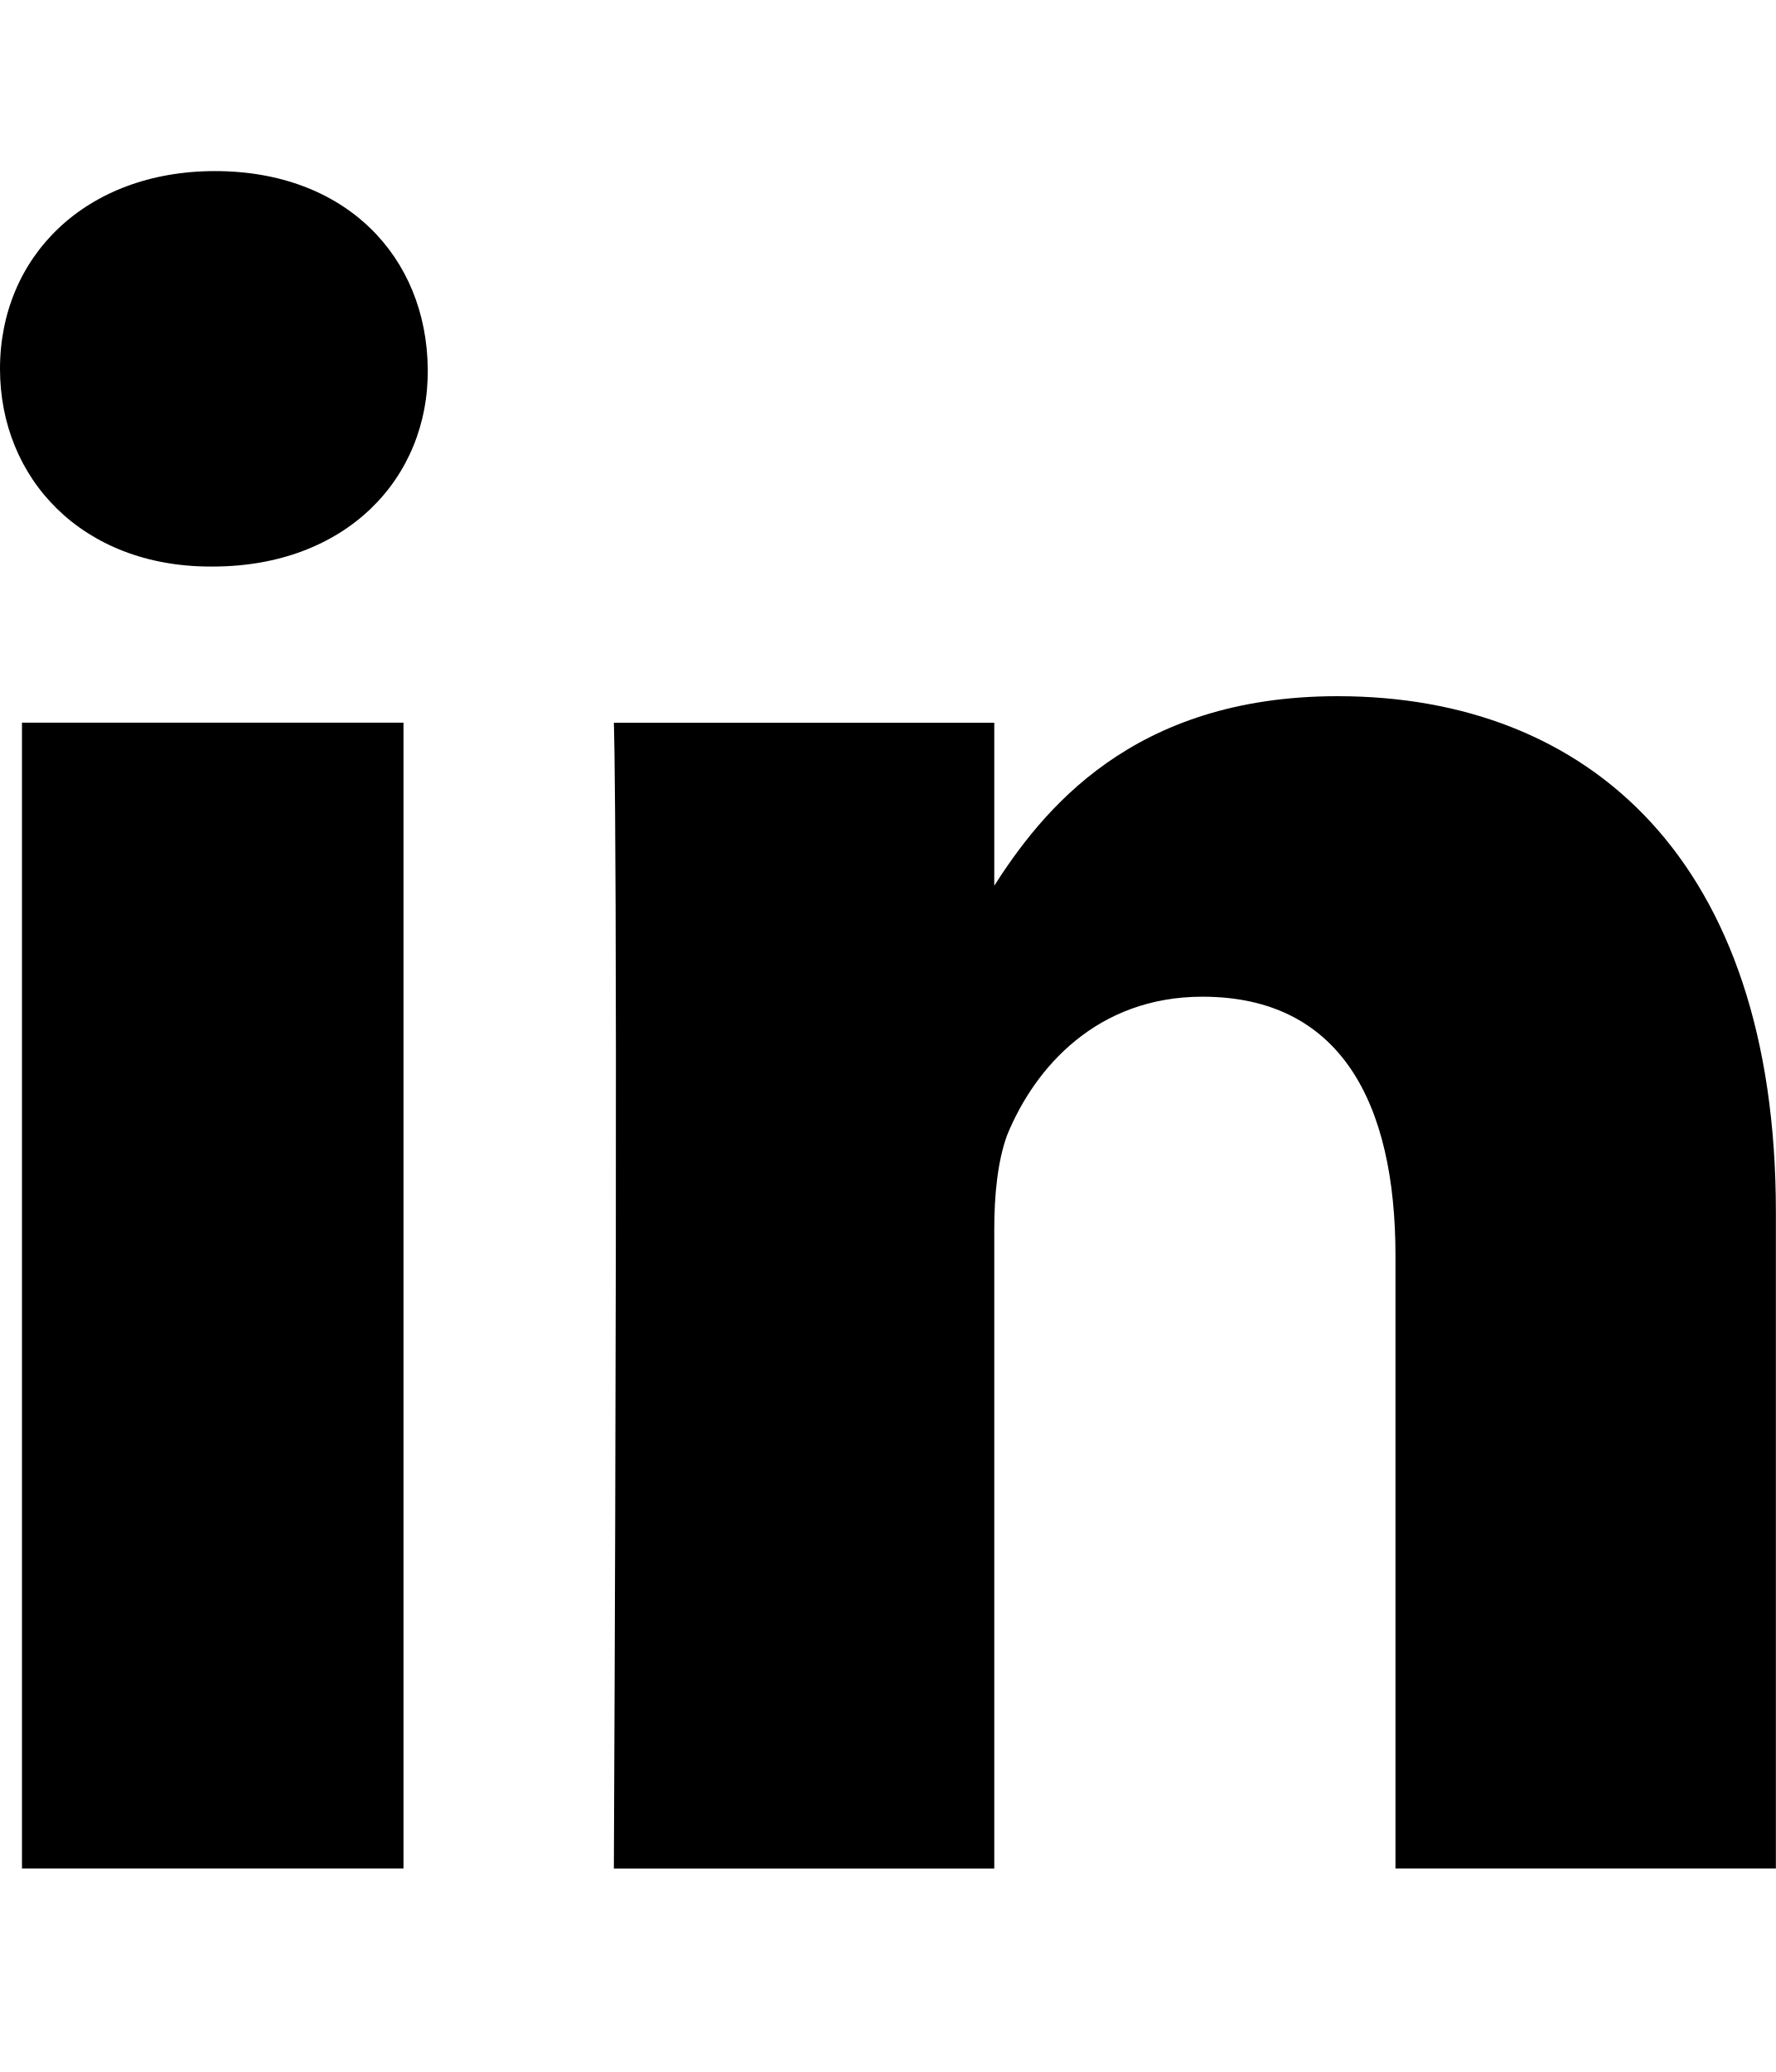
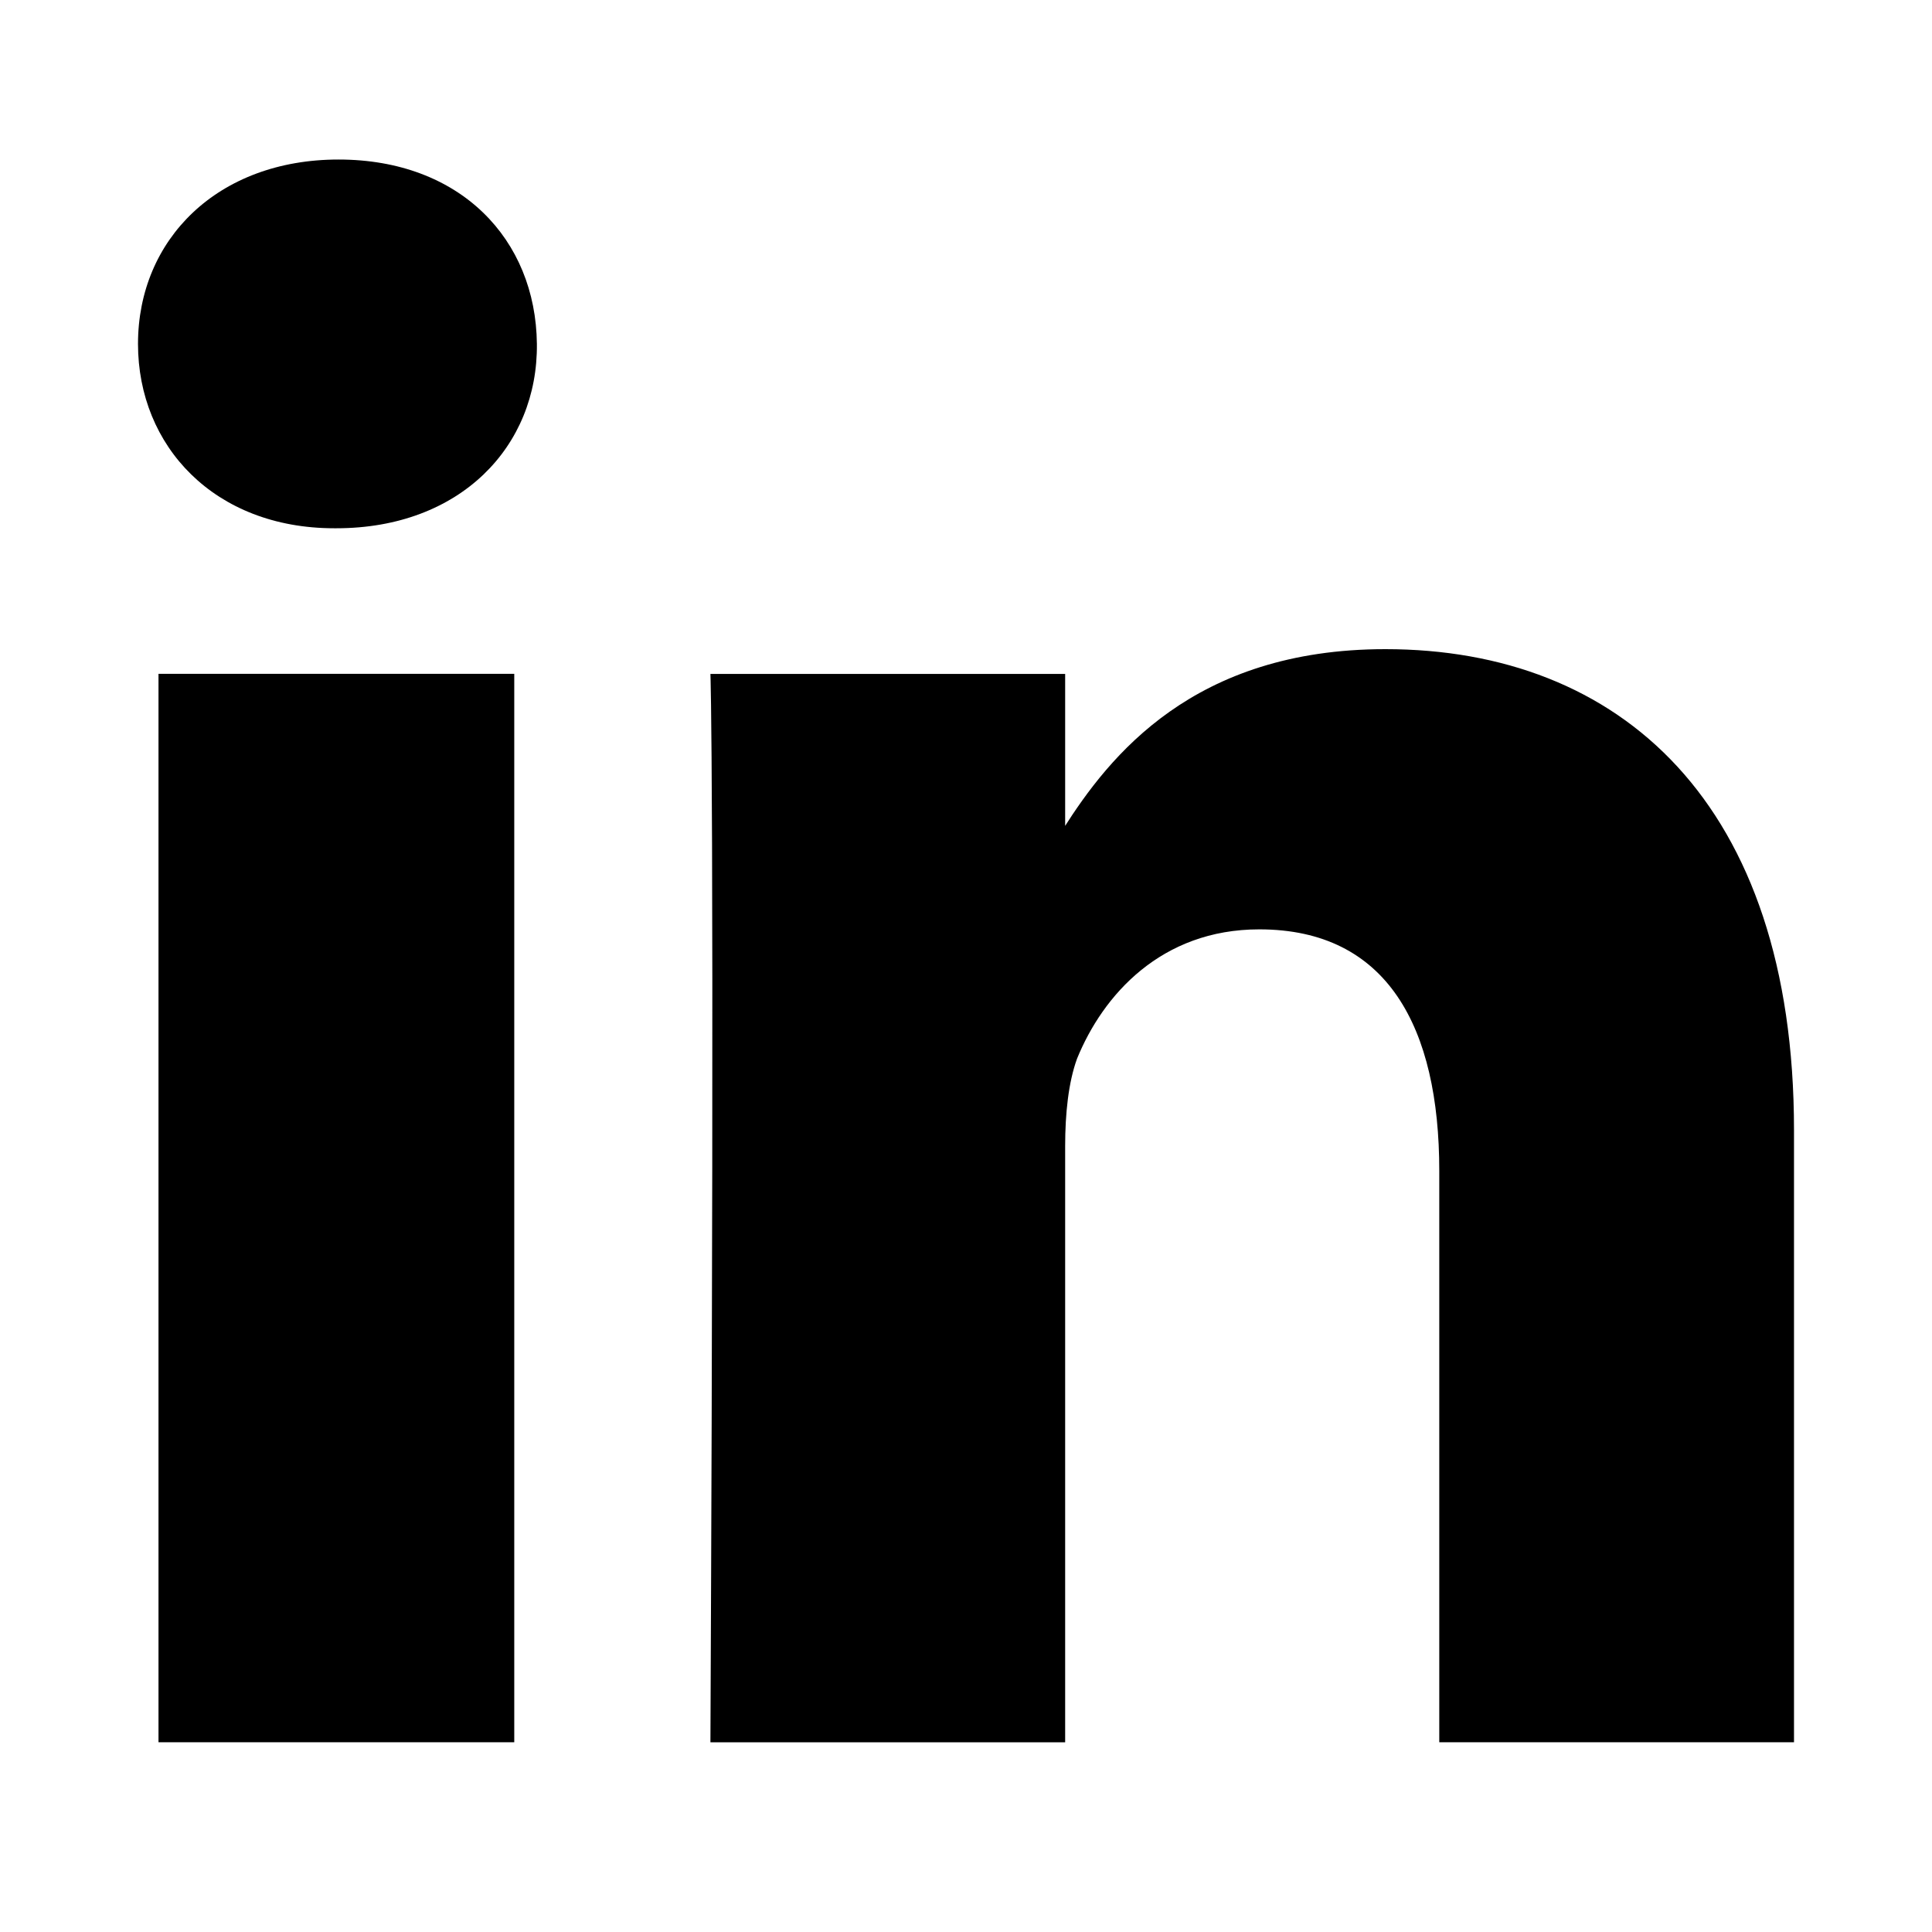
- <svg xmlns="http://www.w3.org/2000/svg" version="1.1" width="24" height="28" viewBox="0 0 24 28">
+ <svg xmlns="http://www.w3.org/2000/svg" version="1.1" width="24" height="24" viewBox="0 0 24 28">
  <path d="M5.453 9.766v15.484h-5.156v-15.484h5.156zM5.781 4.984c0.016 1.484-1.109 2.672-2.906 2.672v0h-0.031c-1.734 0-2.844-1.188-2.844-2.672 0-1.516 1.156-2.672 2.906-2.672 1.766 0 2.859 1.156 2.875 2.672zM24 16.375v8.875h-5.141v-8.281c0-2.078-0.75-3.5-2.609-3.5-1.422 0-2.266 0.953-2.641 1.875-0.125 0.344-0.172 0.797-0.172 1.266v8.641h-5.141c0.063-14.031 0-15.484 0-15.484h5.141v2.25h-0.031c0.672-1.062 1.891-2.609 4.672-2.609 3.391 0 5.922 2.219 5.922 6.969z" />
</svg>
